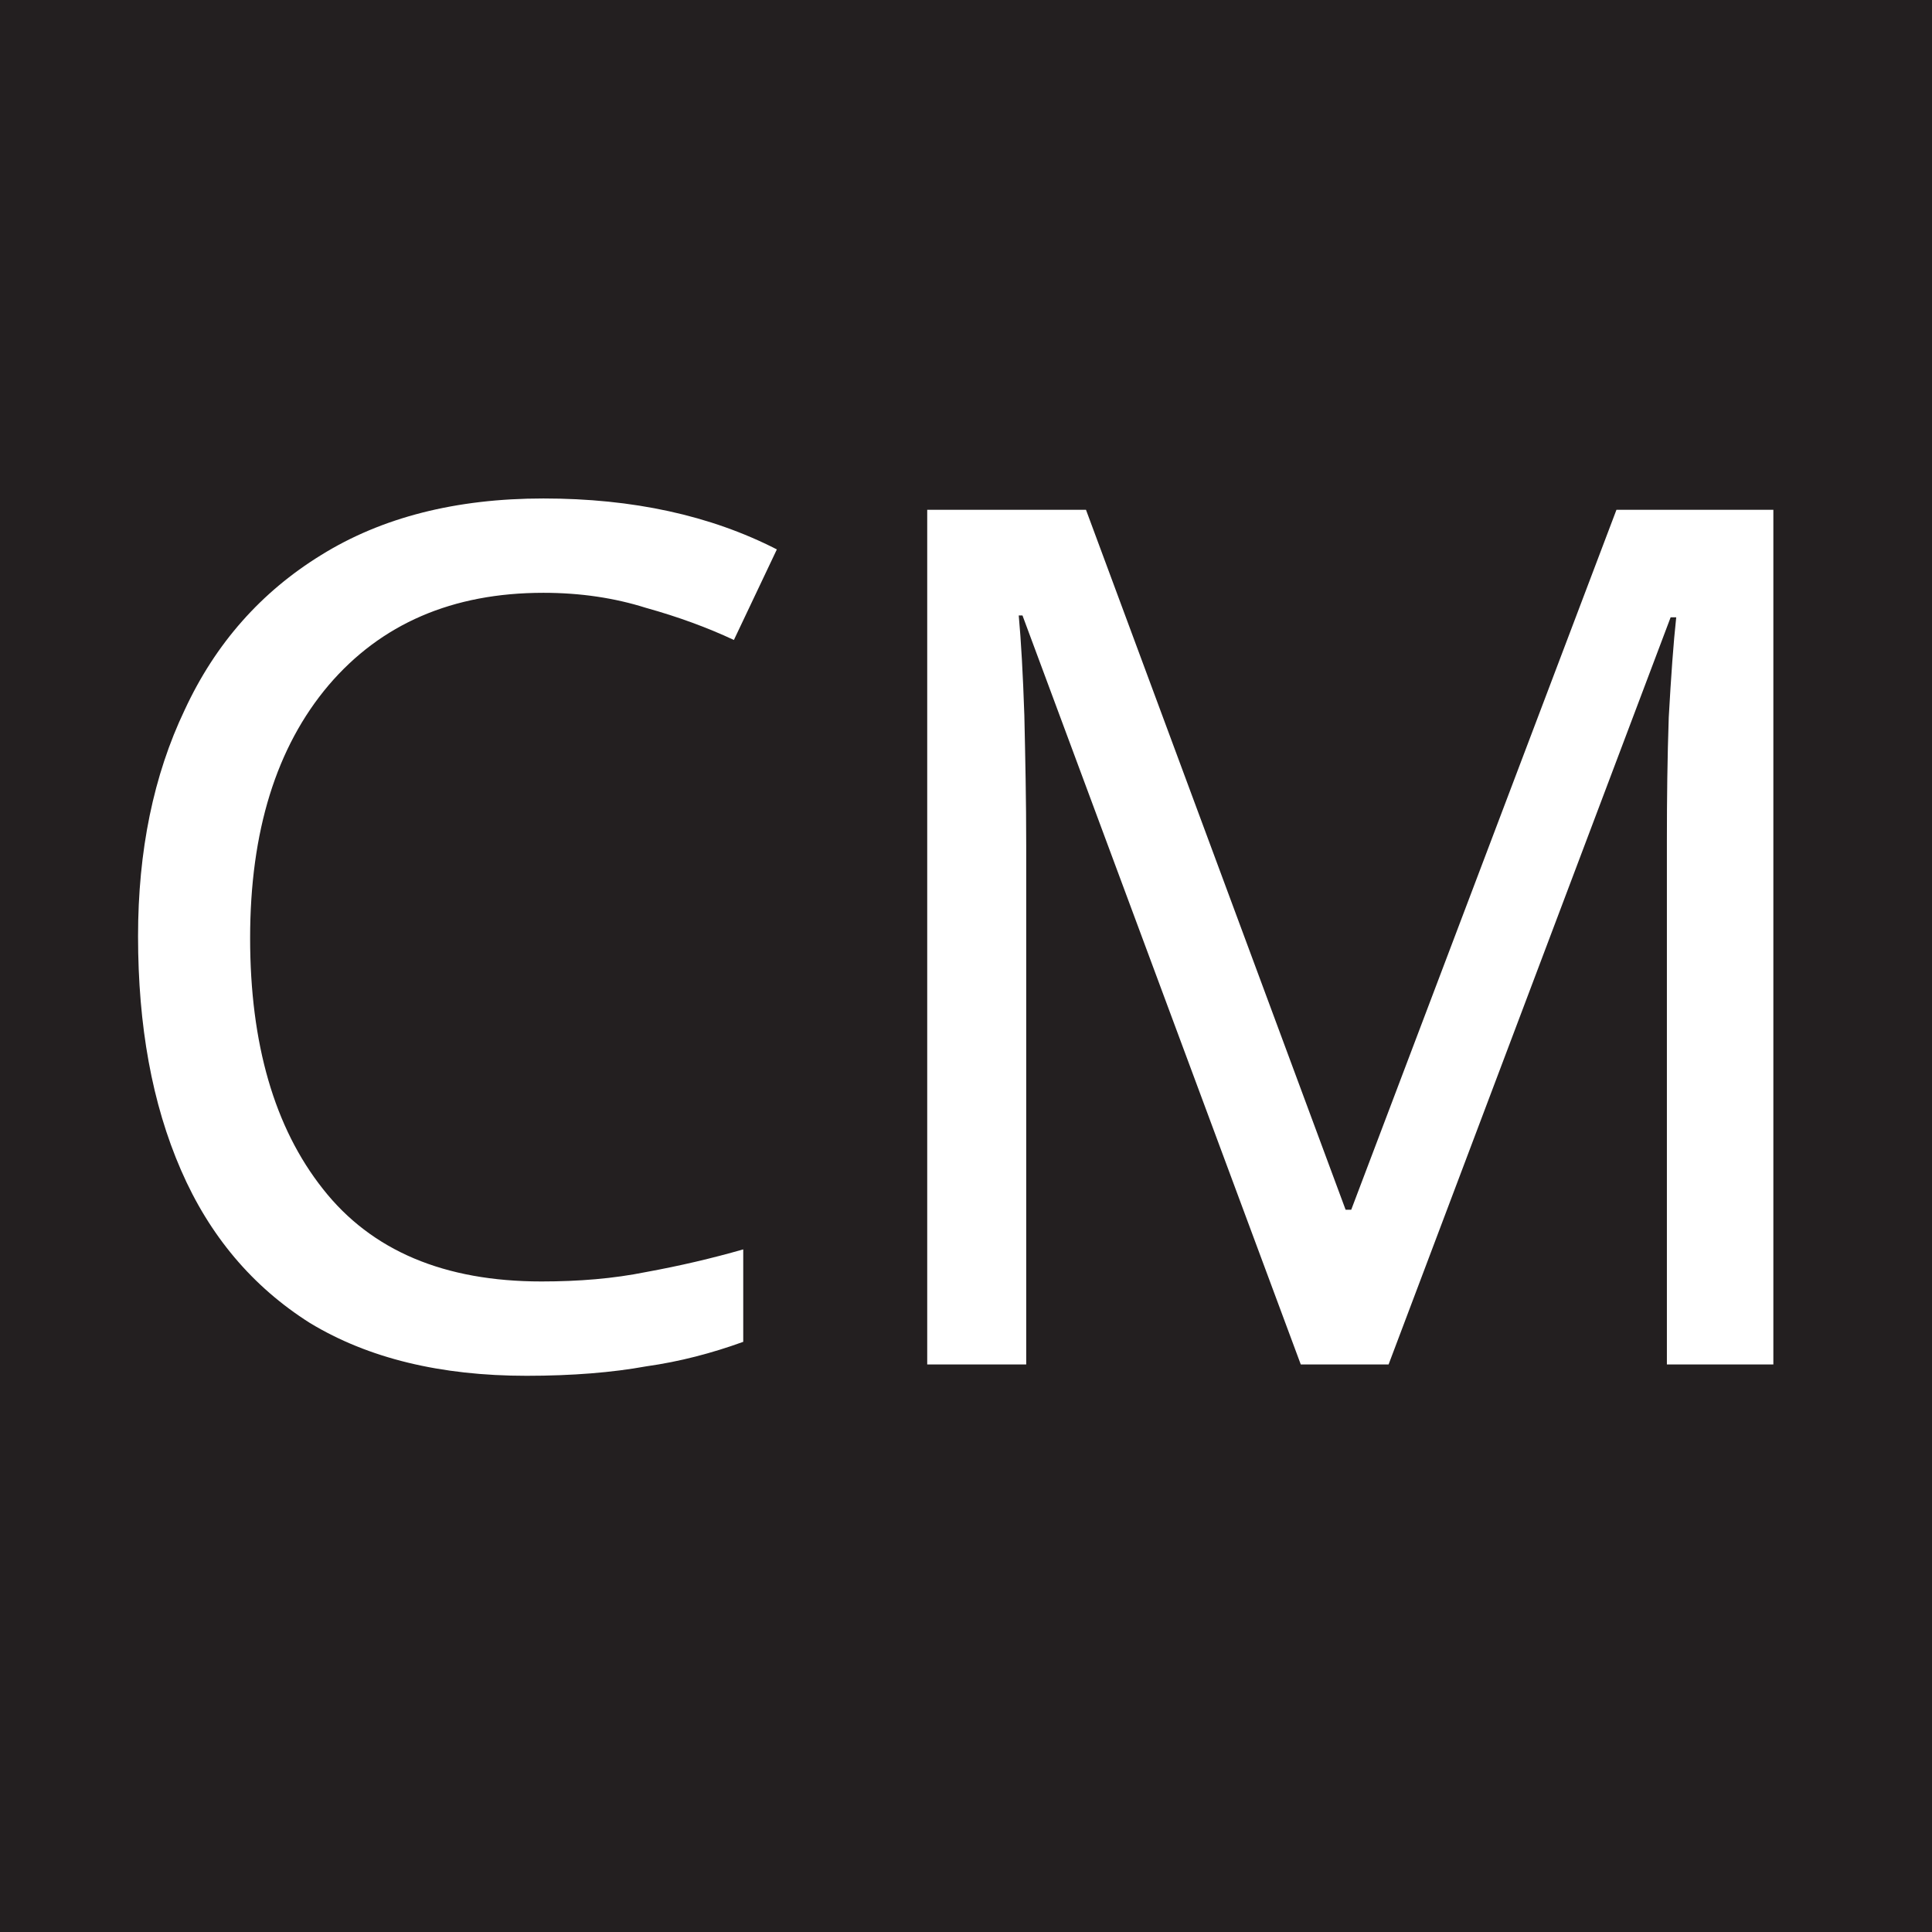
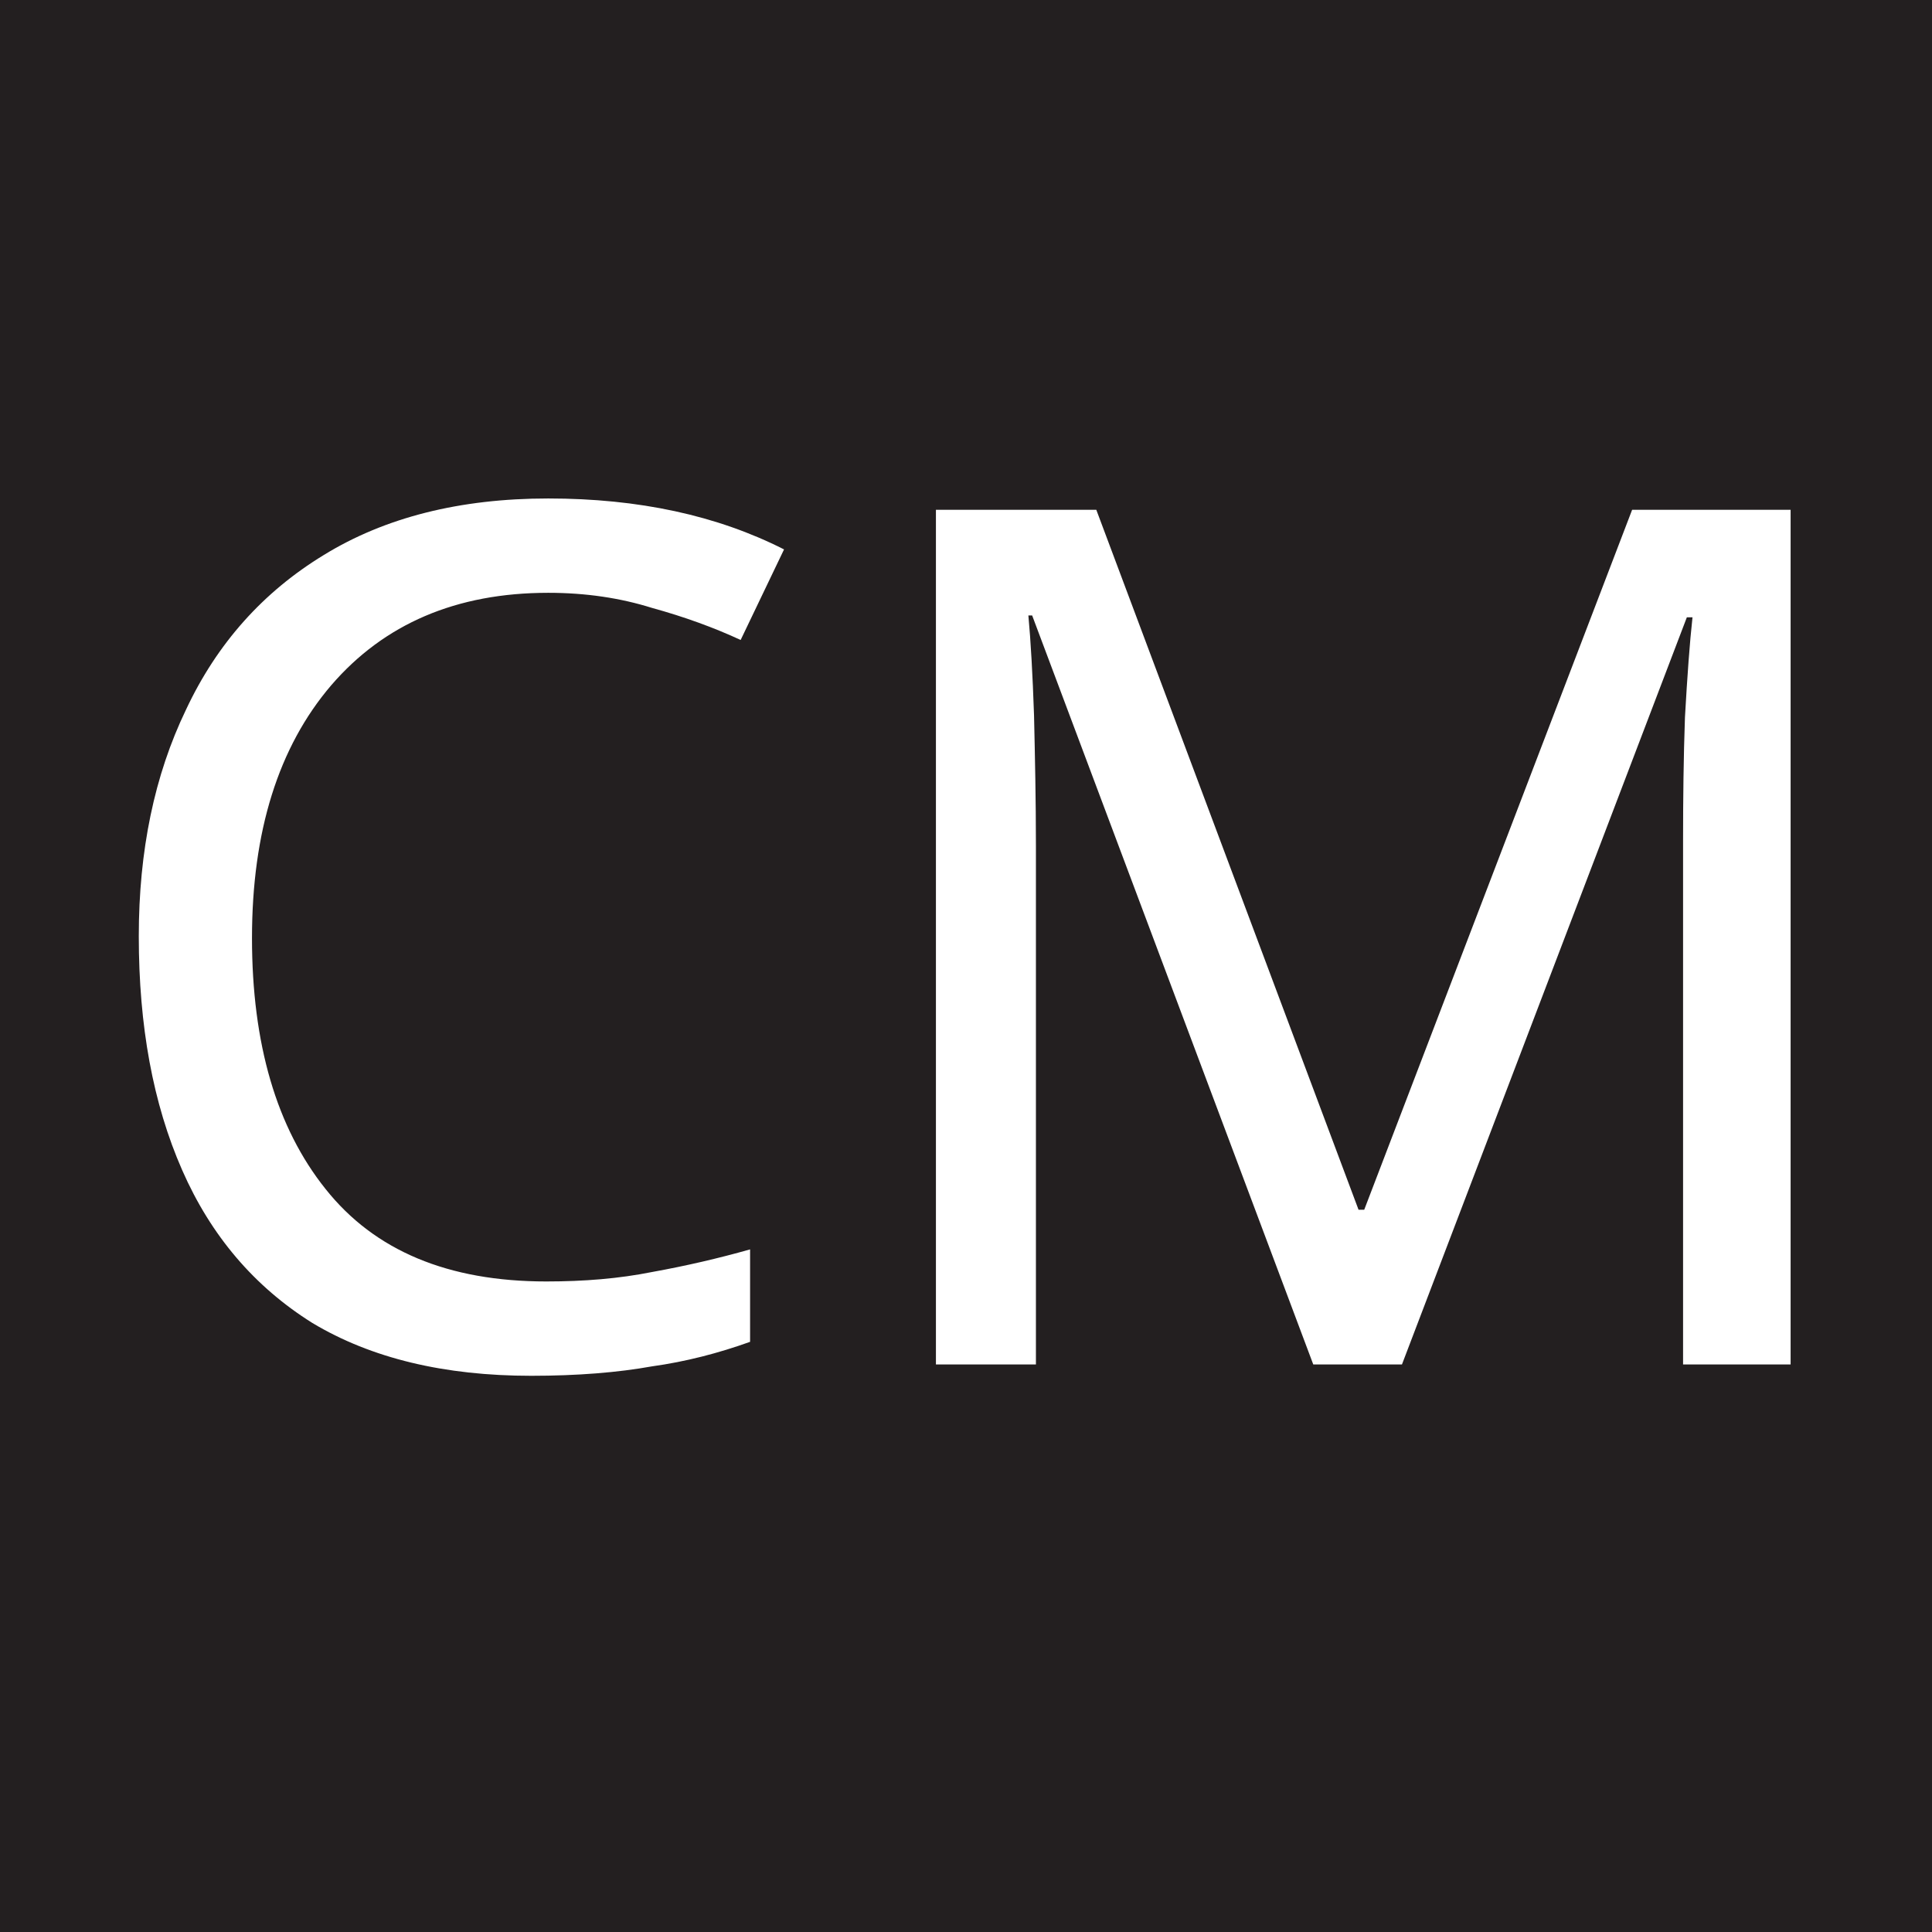
- <svg xmlns="http://www.w3.org/2000/svg" version="1.1" viewBox="0 0 16 16">
+ <svg xmlns="http://www.w3.org/2000/svg" id="Layer_1" data-name="Layer 1" viewBox="0 0 16 16">
  <defs>
    <style>
-       .st0 {
-         fill: #231f20;
-       }
- 
-       .st1 {
+       .cls-1 {
        fill: #fff;
        font-family: UppercutAngle, 'Uppercut Angle';
        font-size: 9.9px;
      }
+ 
+       .cls-1, .cls-2 {
+         isolation: isolate;
+       }
+ 
+       .cls-3 {
+         fill: #231f20;
+       }
    </style>
  </defs>
-   <g id="Layer_1">
-     <rect class="st0" x="0" y="0" width="16" height="16" />
+   <g id="Layer_1-2" data-name="Layer 1">
+     <rect class="cls-3" width="16" height="16" />
  </g>
-   <g id="Layer_2">
-     <text class="st1" transform="translate(.54 11.3) scale(.99 1)">
-       <tspan x="0" y="0">CM</tspan>
-     </text>
+   <g id="Layer_2" data-name="Layer 2">
+     <g class="cls-2">
+       <text class="cls-1" transform="translate(.54 11.3)">
+         <tspan x="0" y="0">CM</tspan>
+       </text>
+     </g>
  </g>
</svg>
